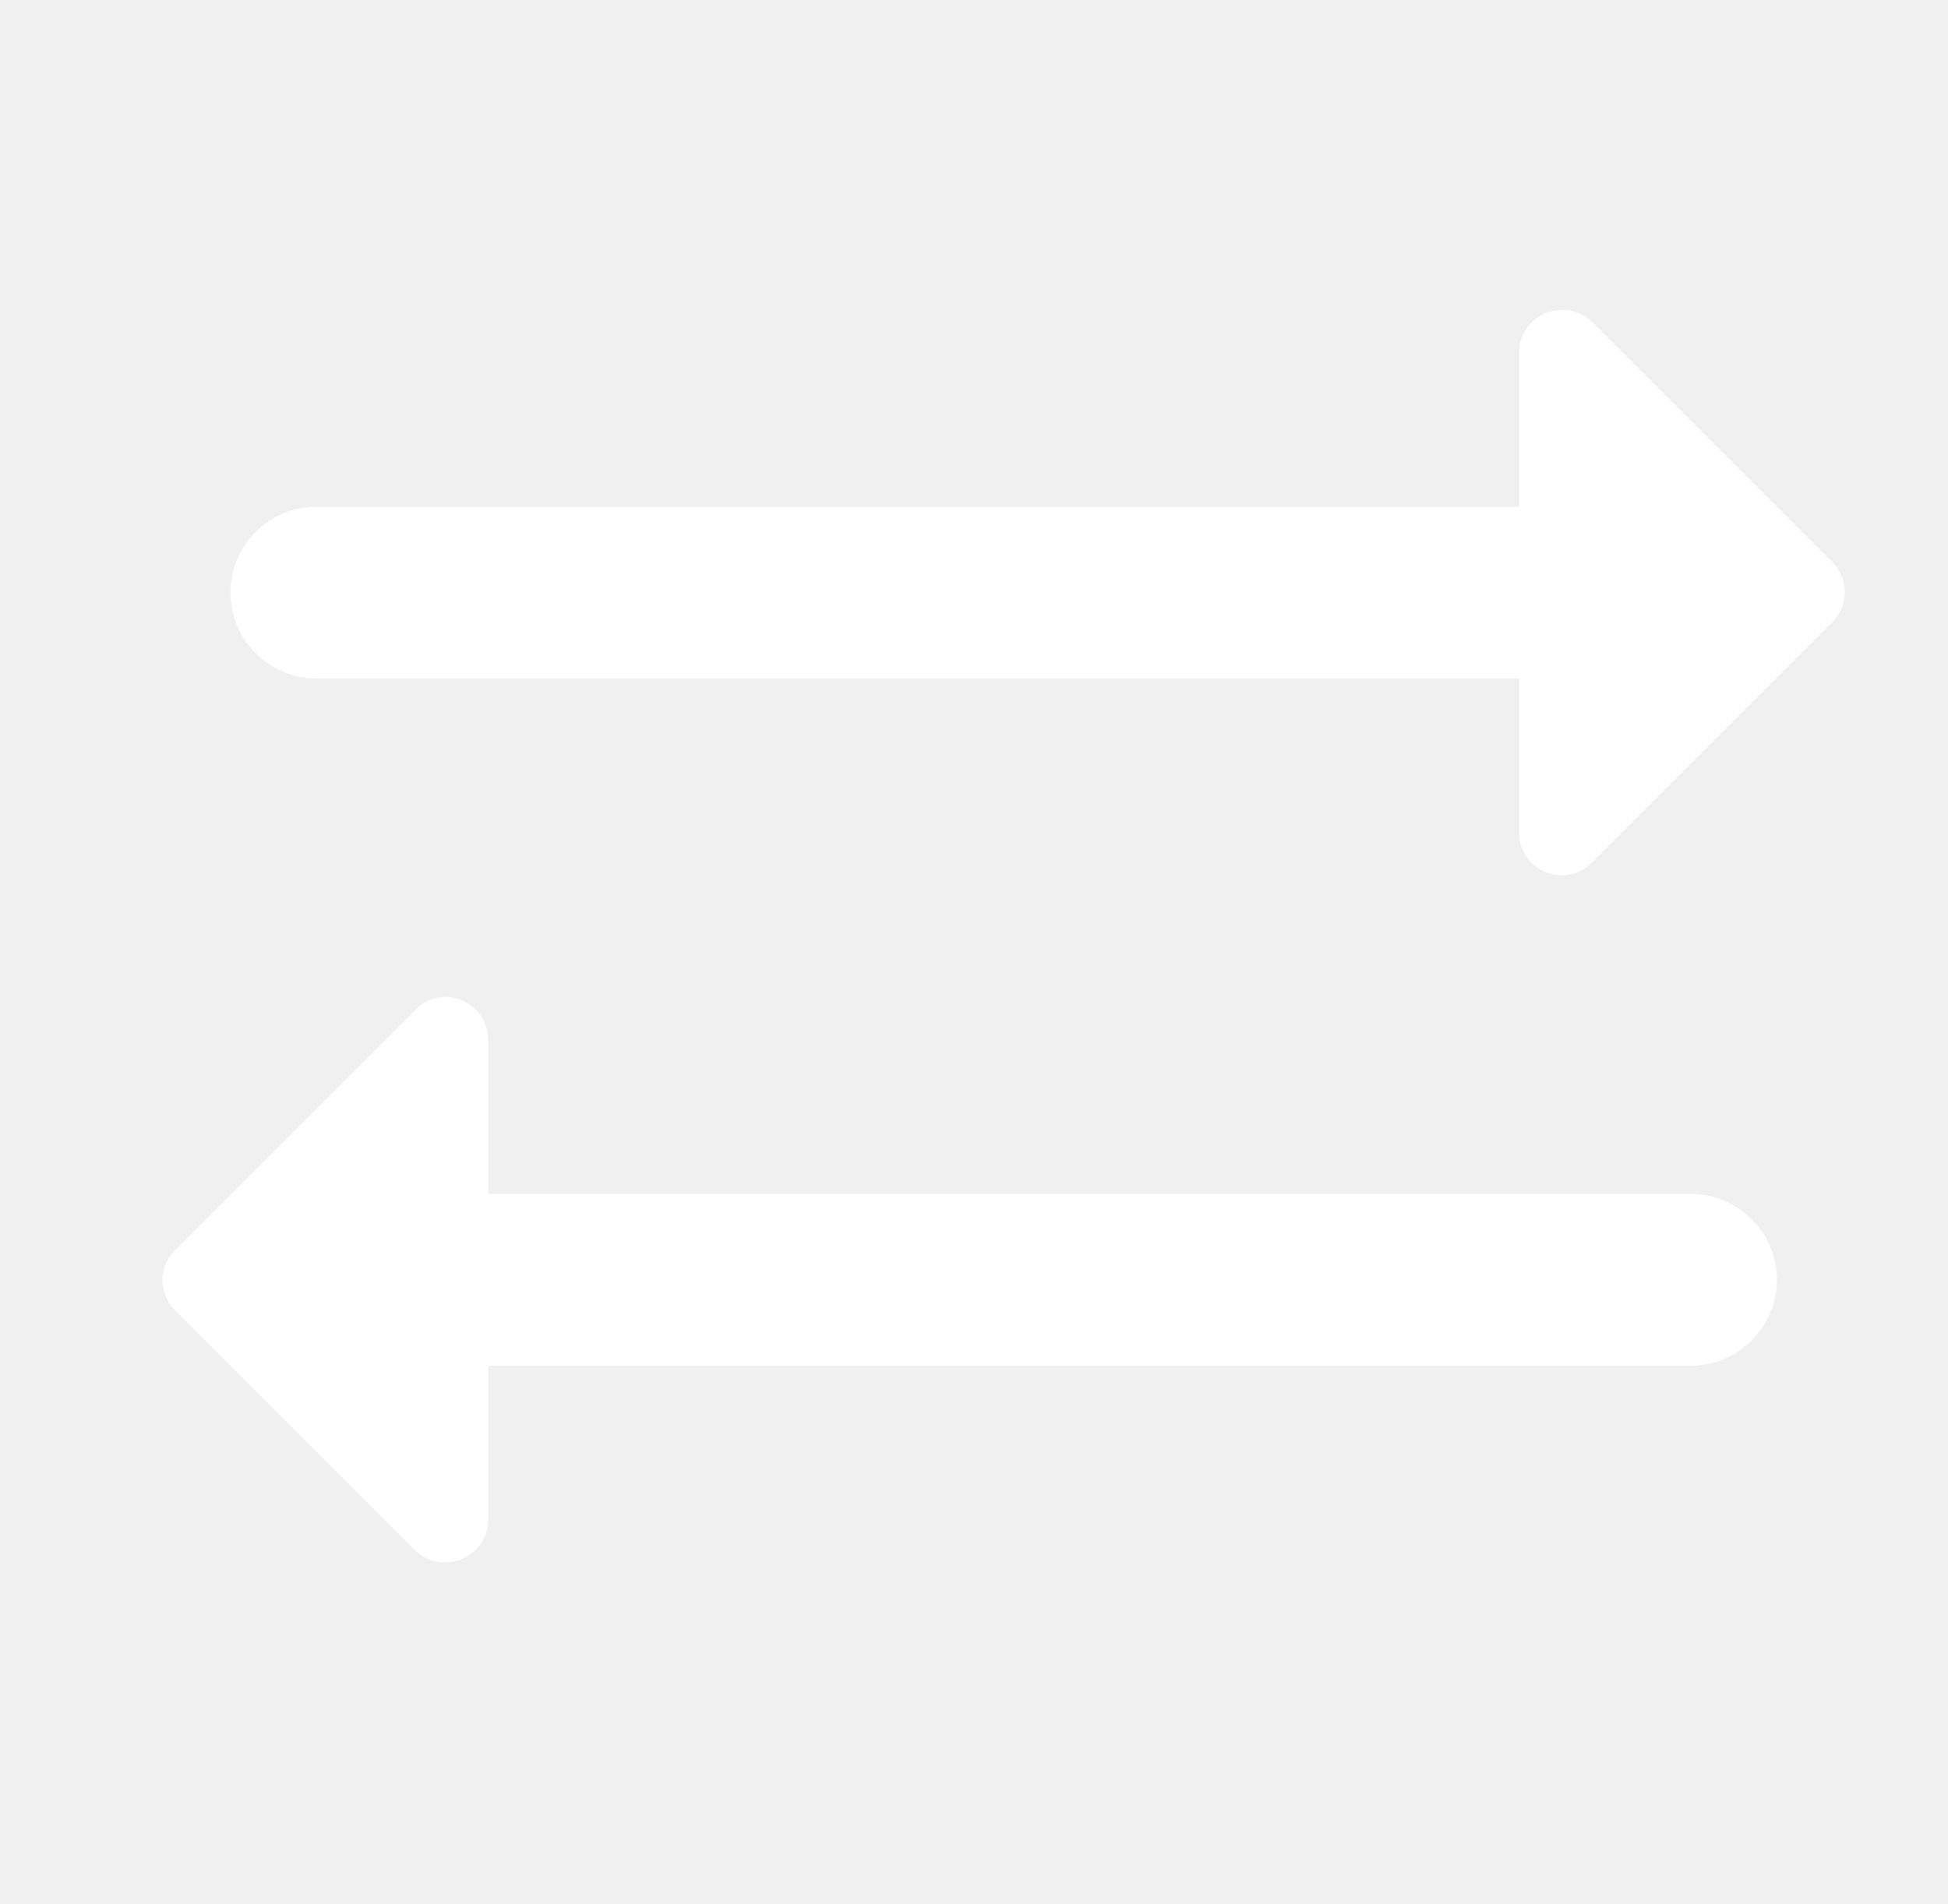
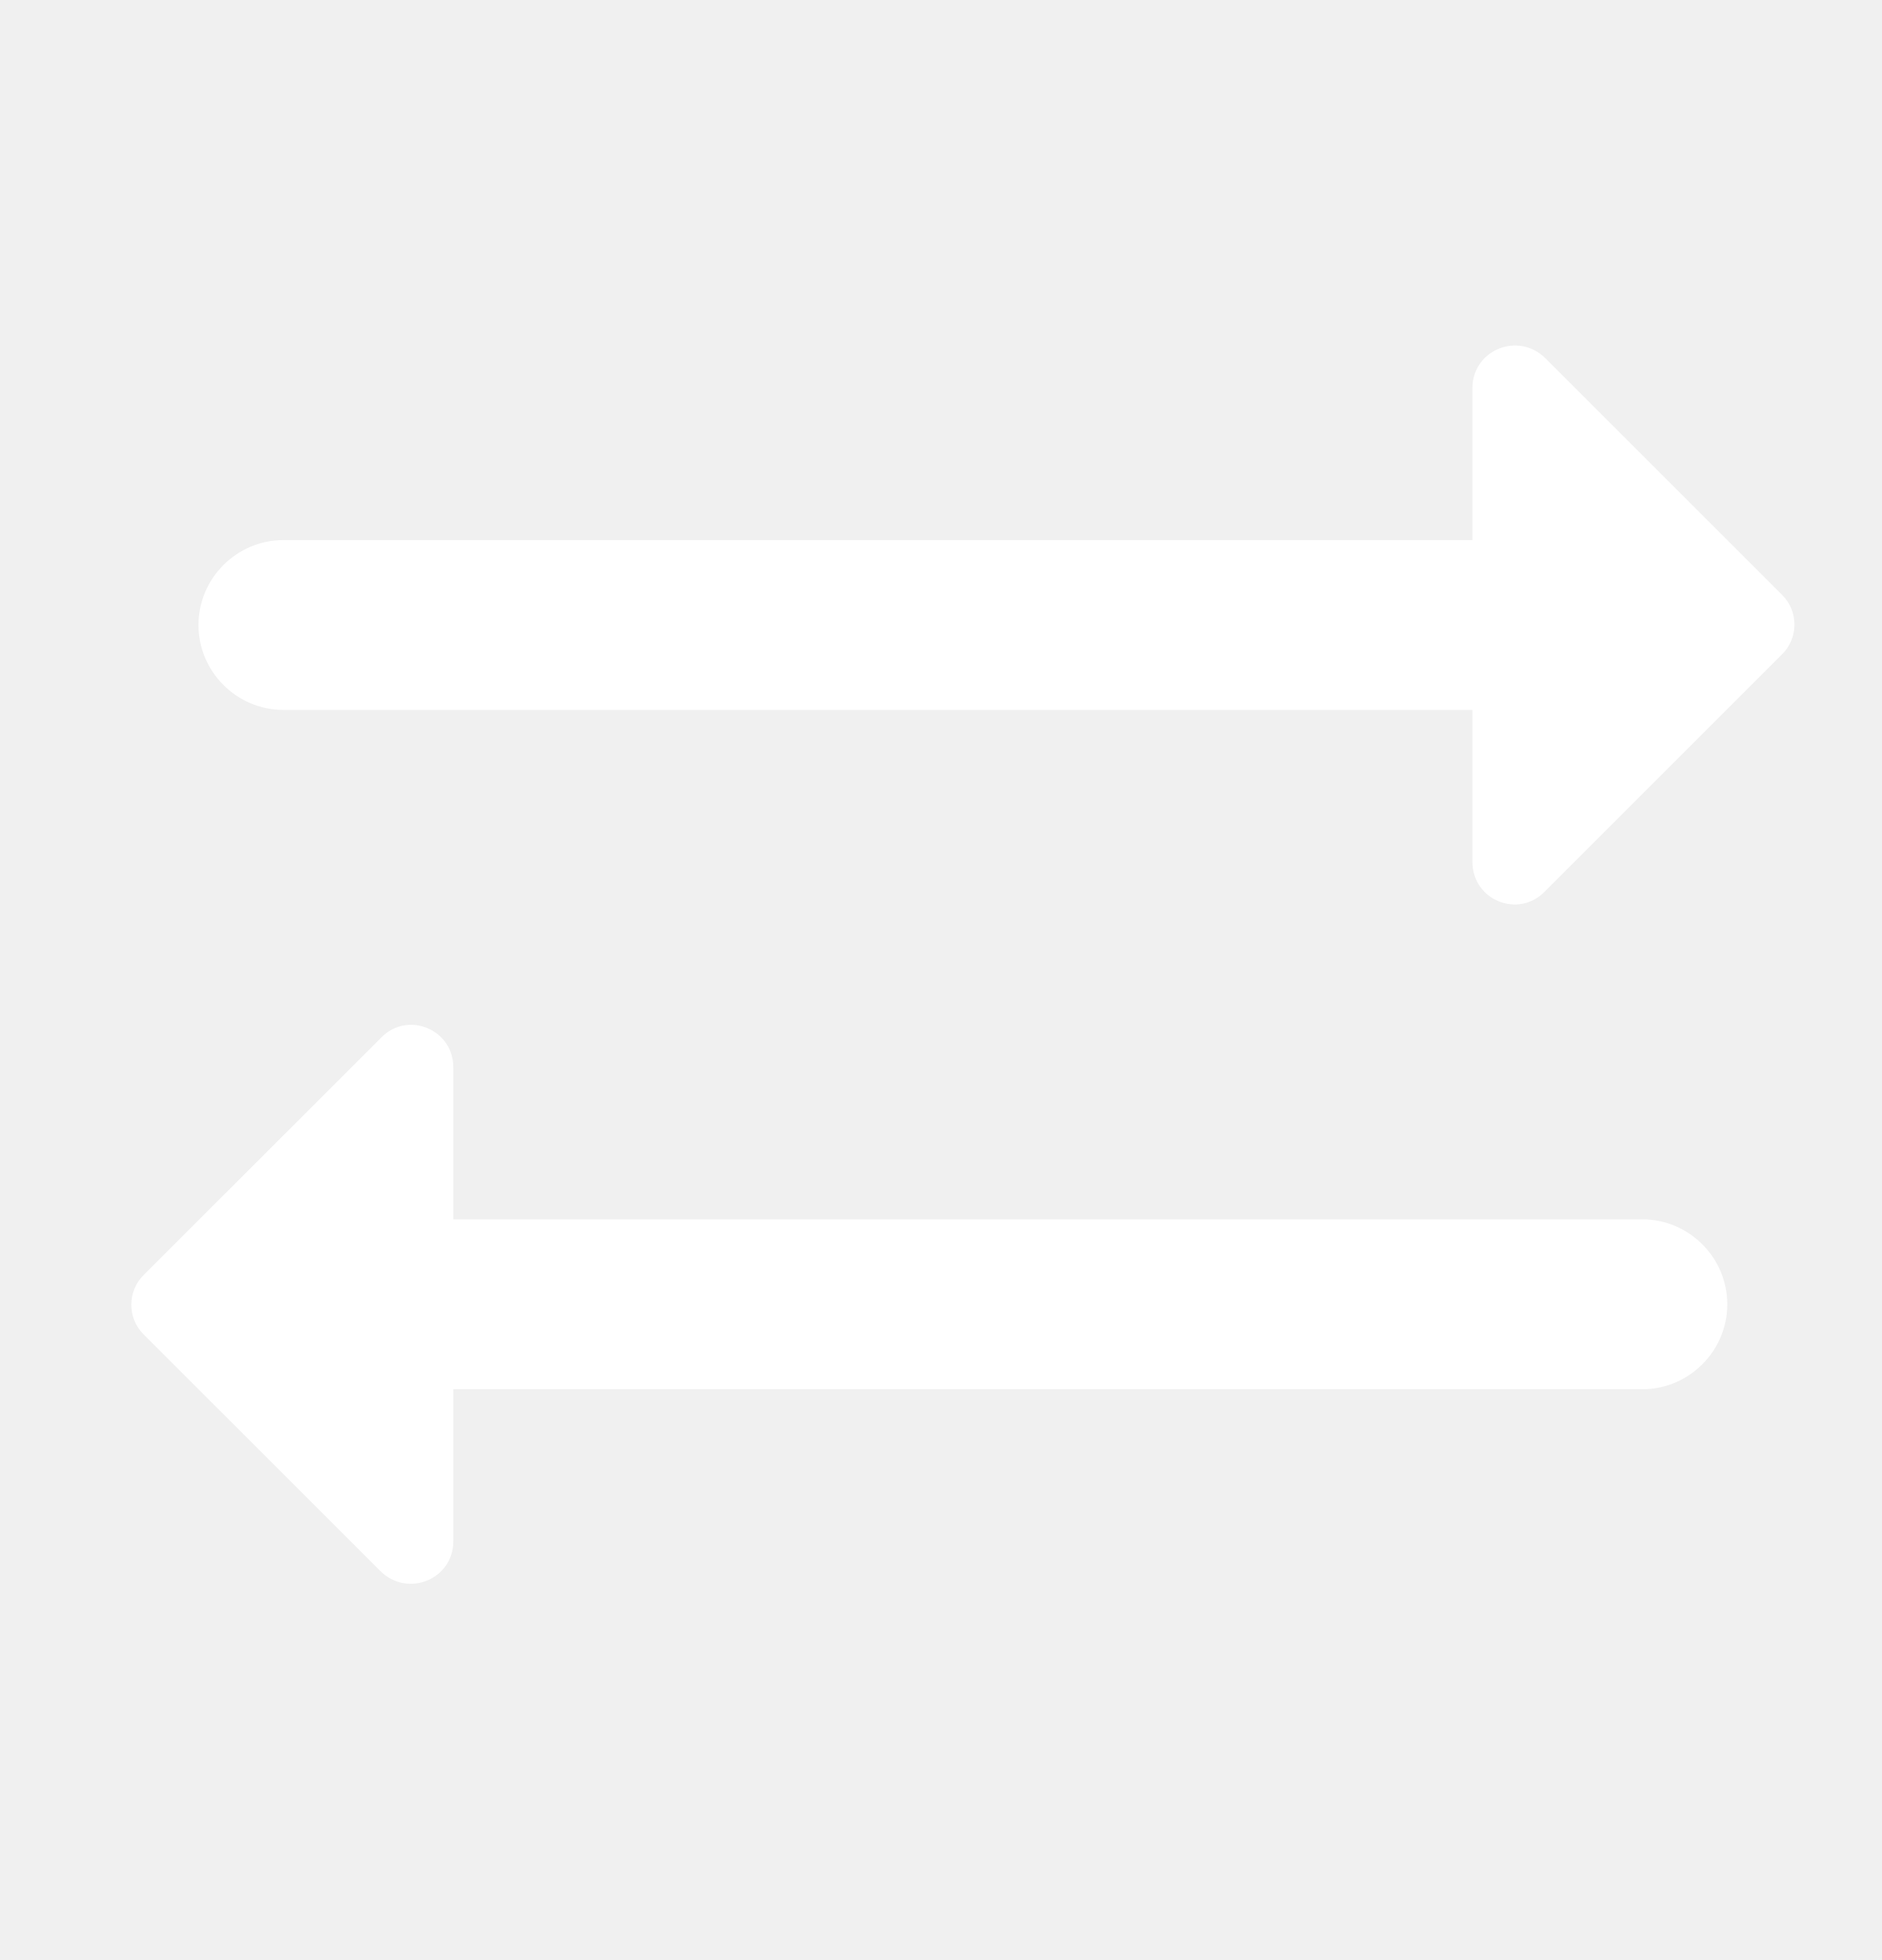
- <svg xmlns="http://www.w3.org/2000/svg" width="44" height="43" viewBox="0 0 44 43" fill="none">
-   <path d="M41.396 12.708L35.982 7.294C35.361 6.673 34.313 7.1 34.313 7.973V11.447H7.146C6.079 11.447 5.205 12.32 5.205 13.387C5.205 14.454 6.079 15.328 7.146 15.328H34.313V18.801C34.313 19.674 35.361 20.101 35.962 19.48L41.376 14.066C41.764 13.698 41.764 13.077 41.396 12.708Z" fill="white" />
-   <path d="M38.194 26.971H11.027V23.497C11.027 22.624 9.979 22.197 9.377 22.818L3.963 28.232C3.575 28.601 3.575 29.222 3.944 29.59L9.358 35.004C9.979 35.625 11.027 35.199 11.027 34.325V30.852H38.194C39.261 30.852 40.135 29.979 40.135 28.911C40.135 27.844 39.261 26.971 38.194 26.971Z" fill="white" />
+ <svg xmlns="http://www.w3.org/2000/svg" width="24" height="25" viewBox="0 0 24 25" fill="none">
+   <path d="M22.731 7.593L19.709 4.571C19.362 4.225 18.777 4.463 18.777 4.95V6.889H3.614C3.019 6.889 2.531 7.376 2.531 7.972C2.531 8.568 3.019 9.055 3.614 9.055H18.777V10.994C18.777 11.481 19.362 11.719 19.698 11.373L22.72 8.351C22.936 8.145 22.936 7.799 22.731 7.593Z" fill="white" />
+   <path d="M20.944 15.553H5.781V13.615C5.781 13.127 5.196 12.889 4.86 13.236L1.838 16.257C1.622 16.463 1.622 16.81 1.827 17.016L4.849 20.037C5.196 20.384 5.781 20.146 5.781 19.658V17.72H20.944C21.539 17.72 22.027 17.232 22.027 16.637C22.027 16.041 21.539 15.553 20.944 15.553Z" fill="white" />
</svg>
